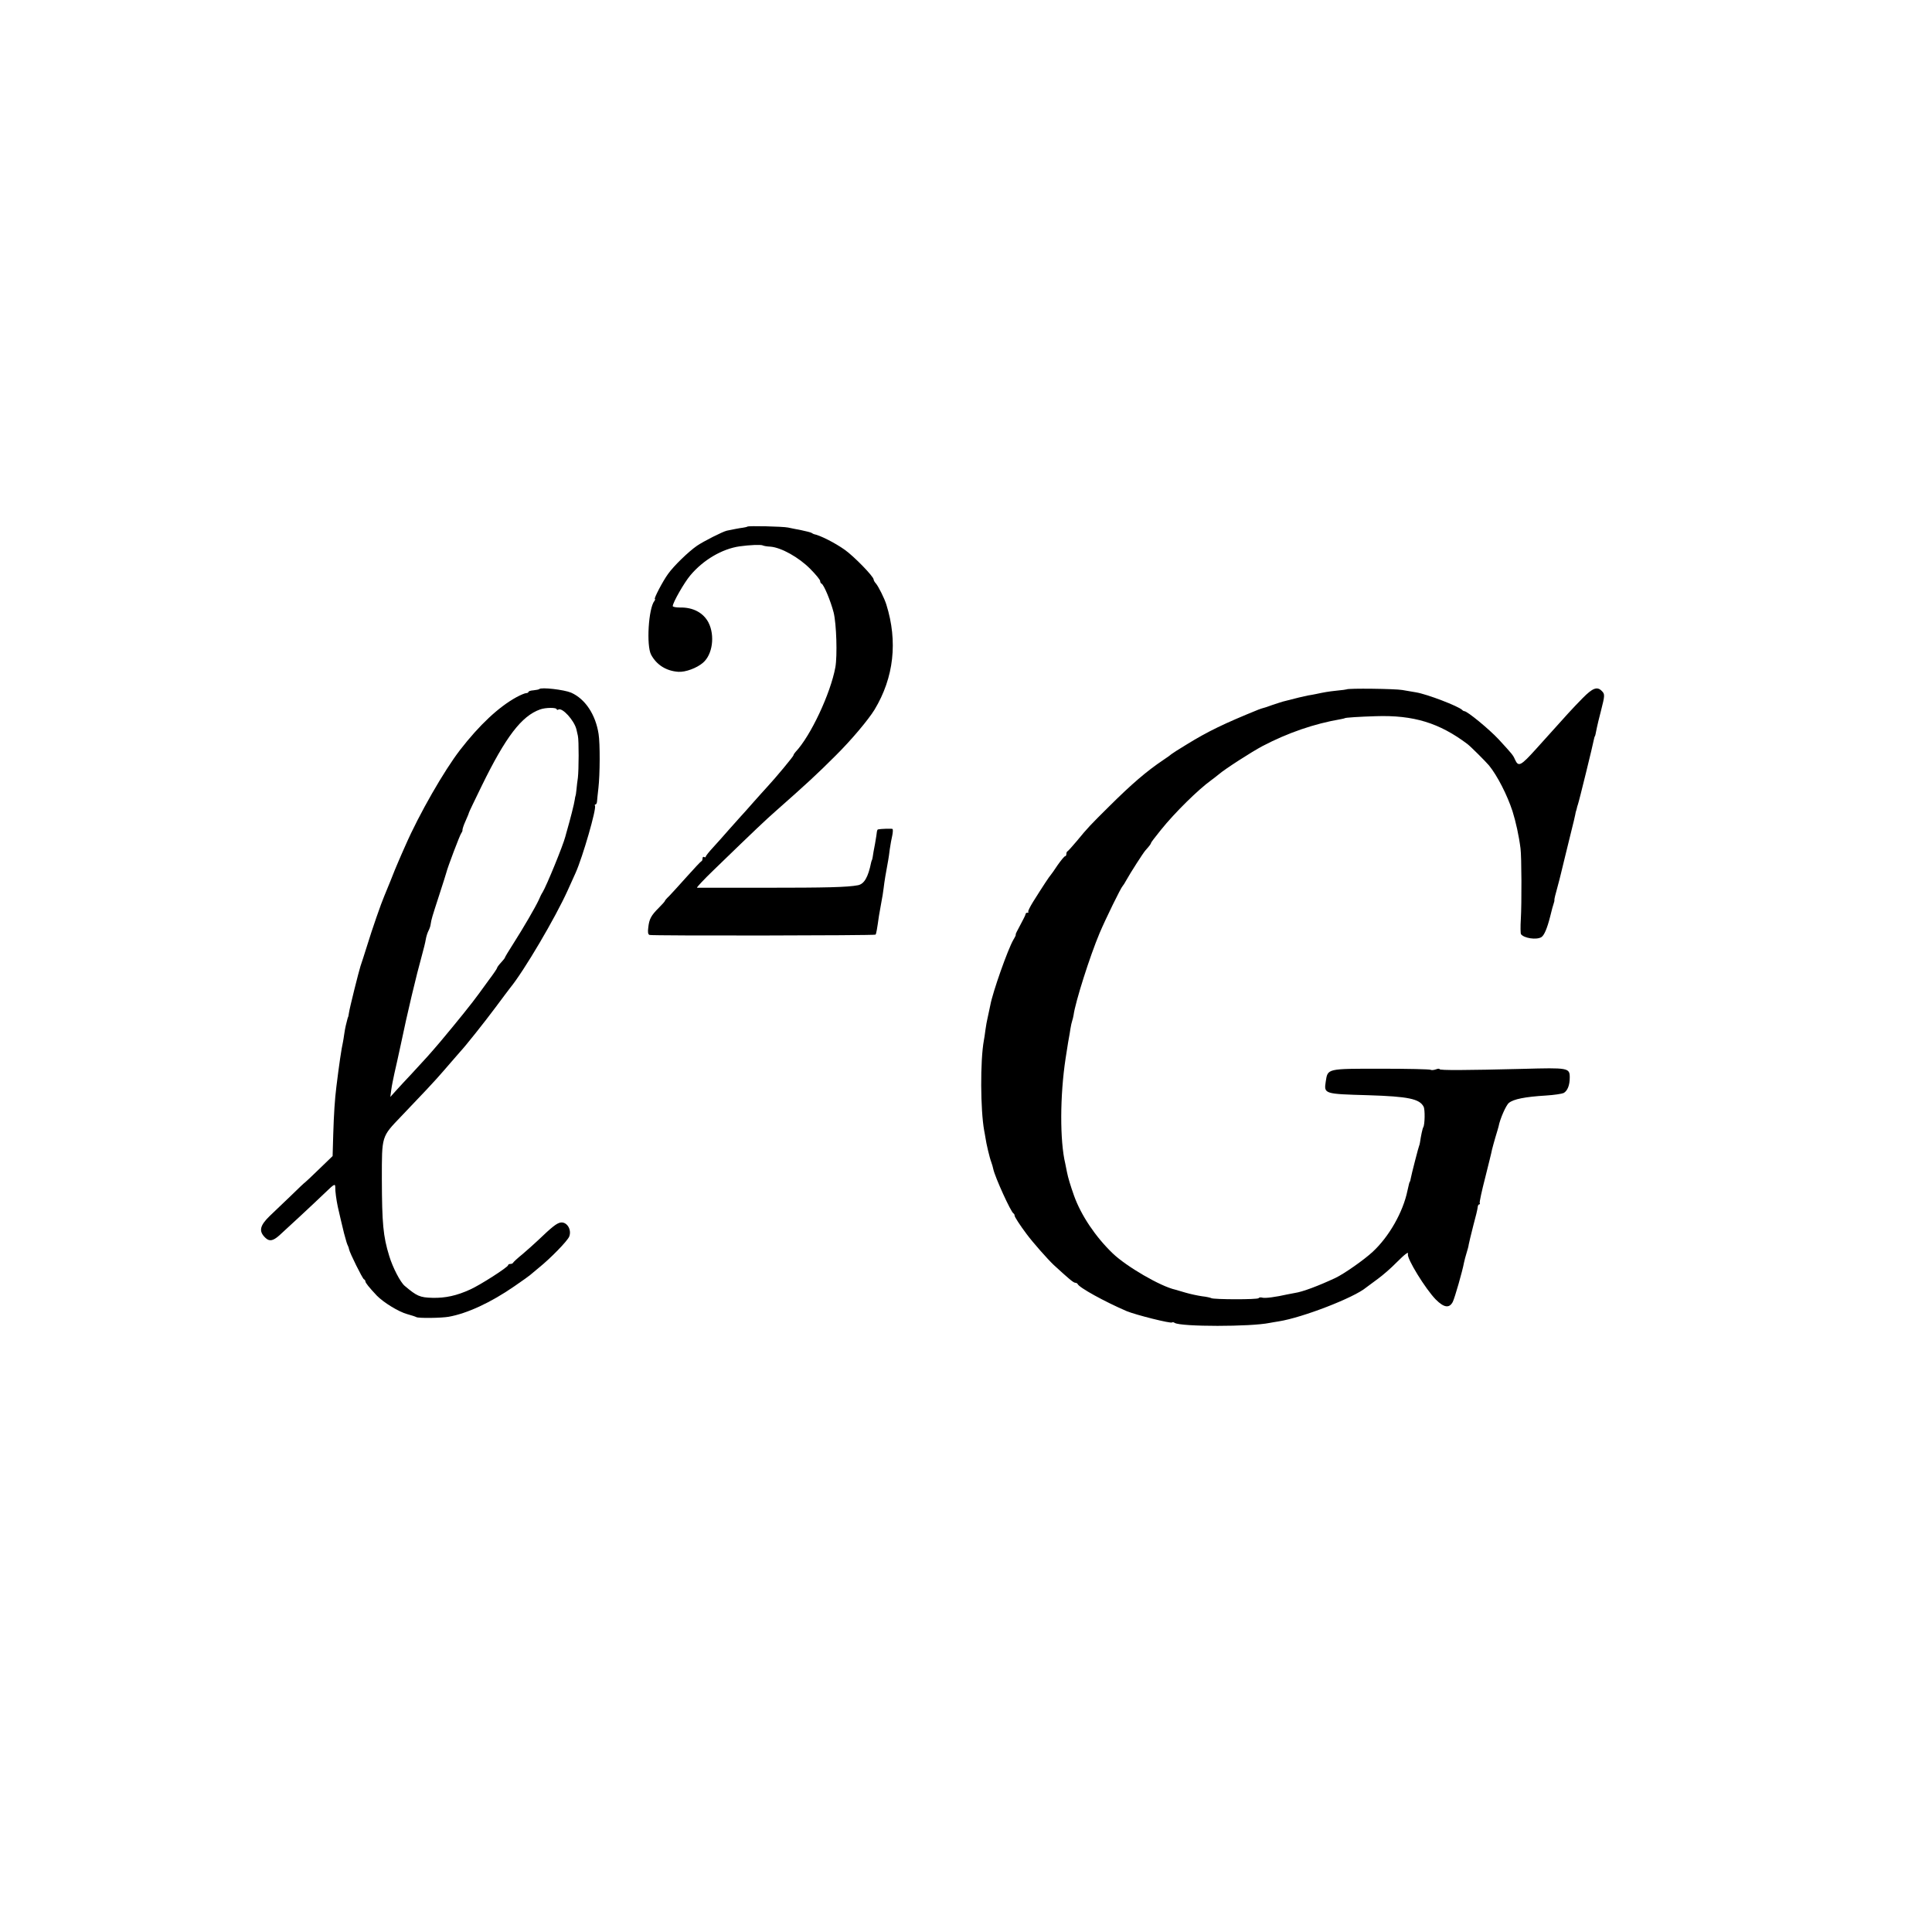
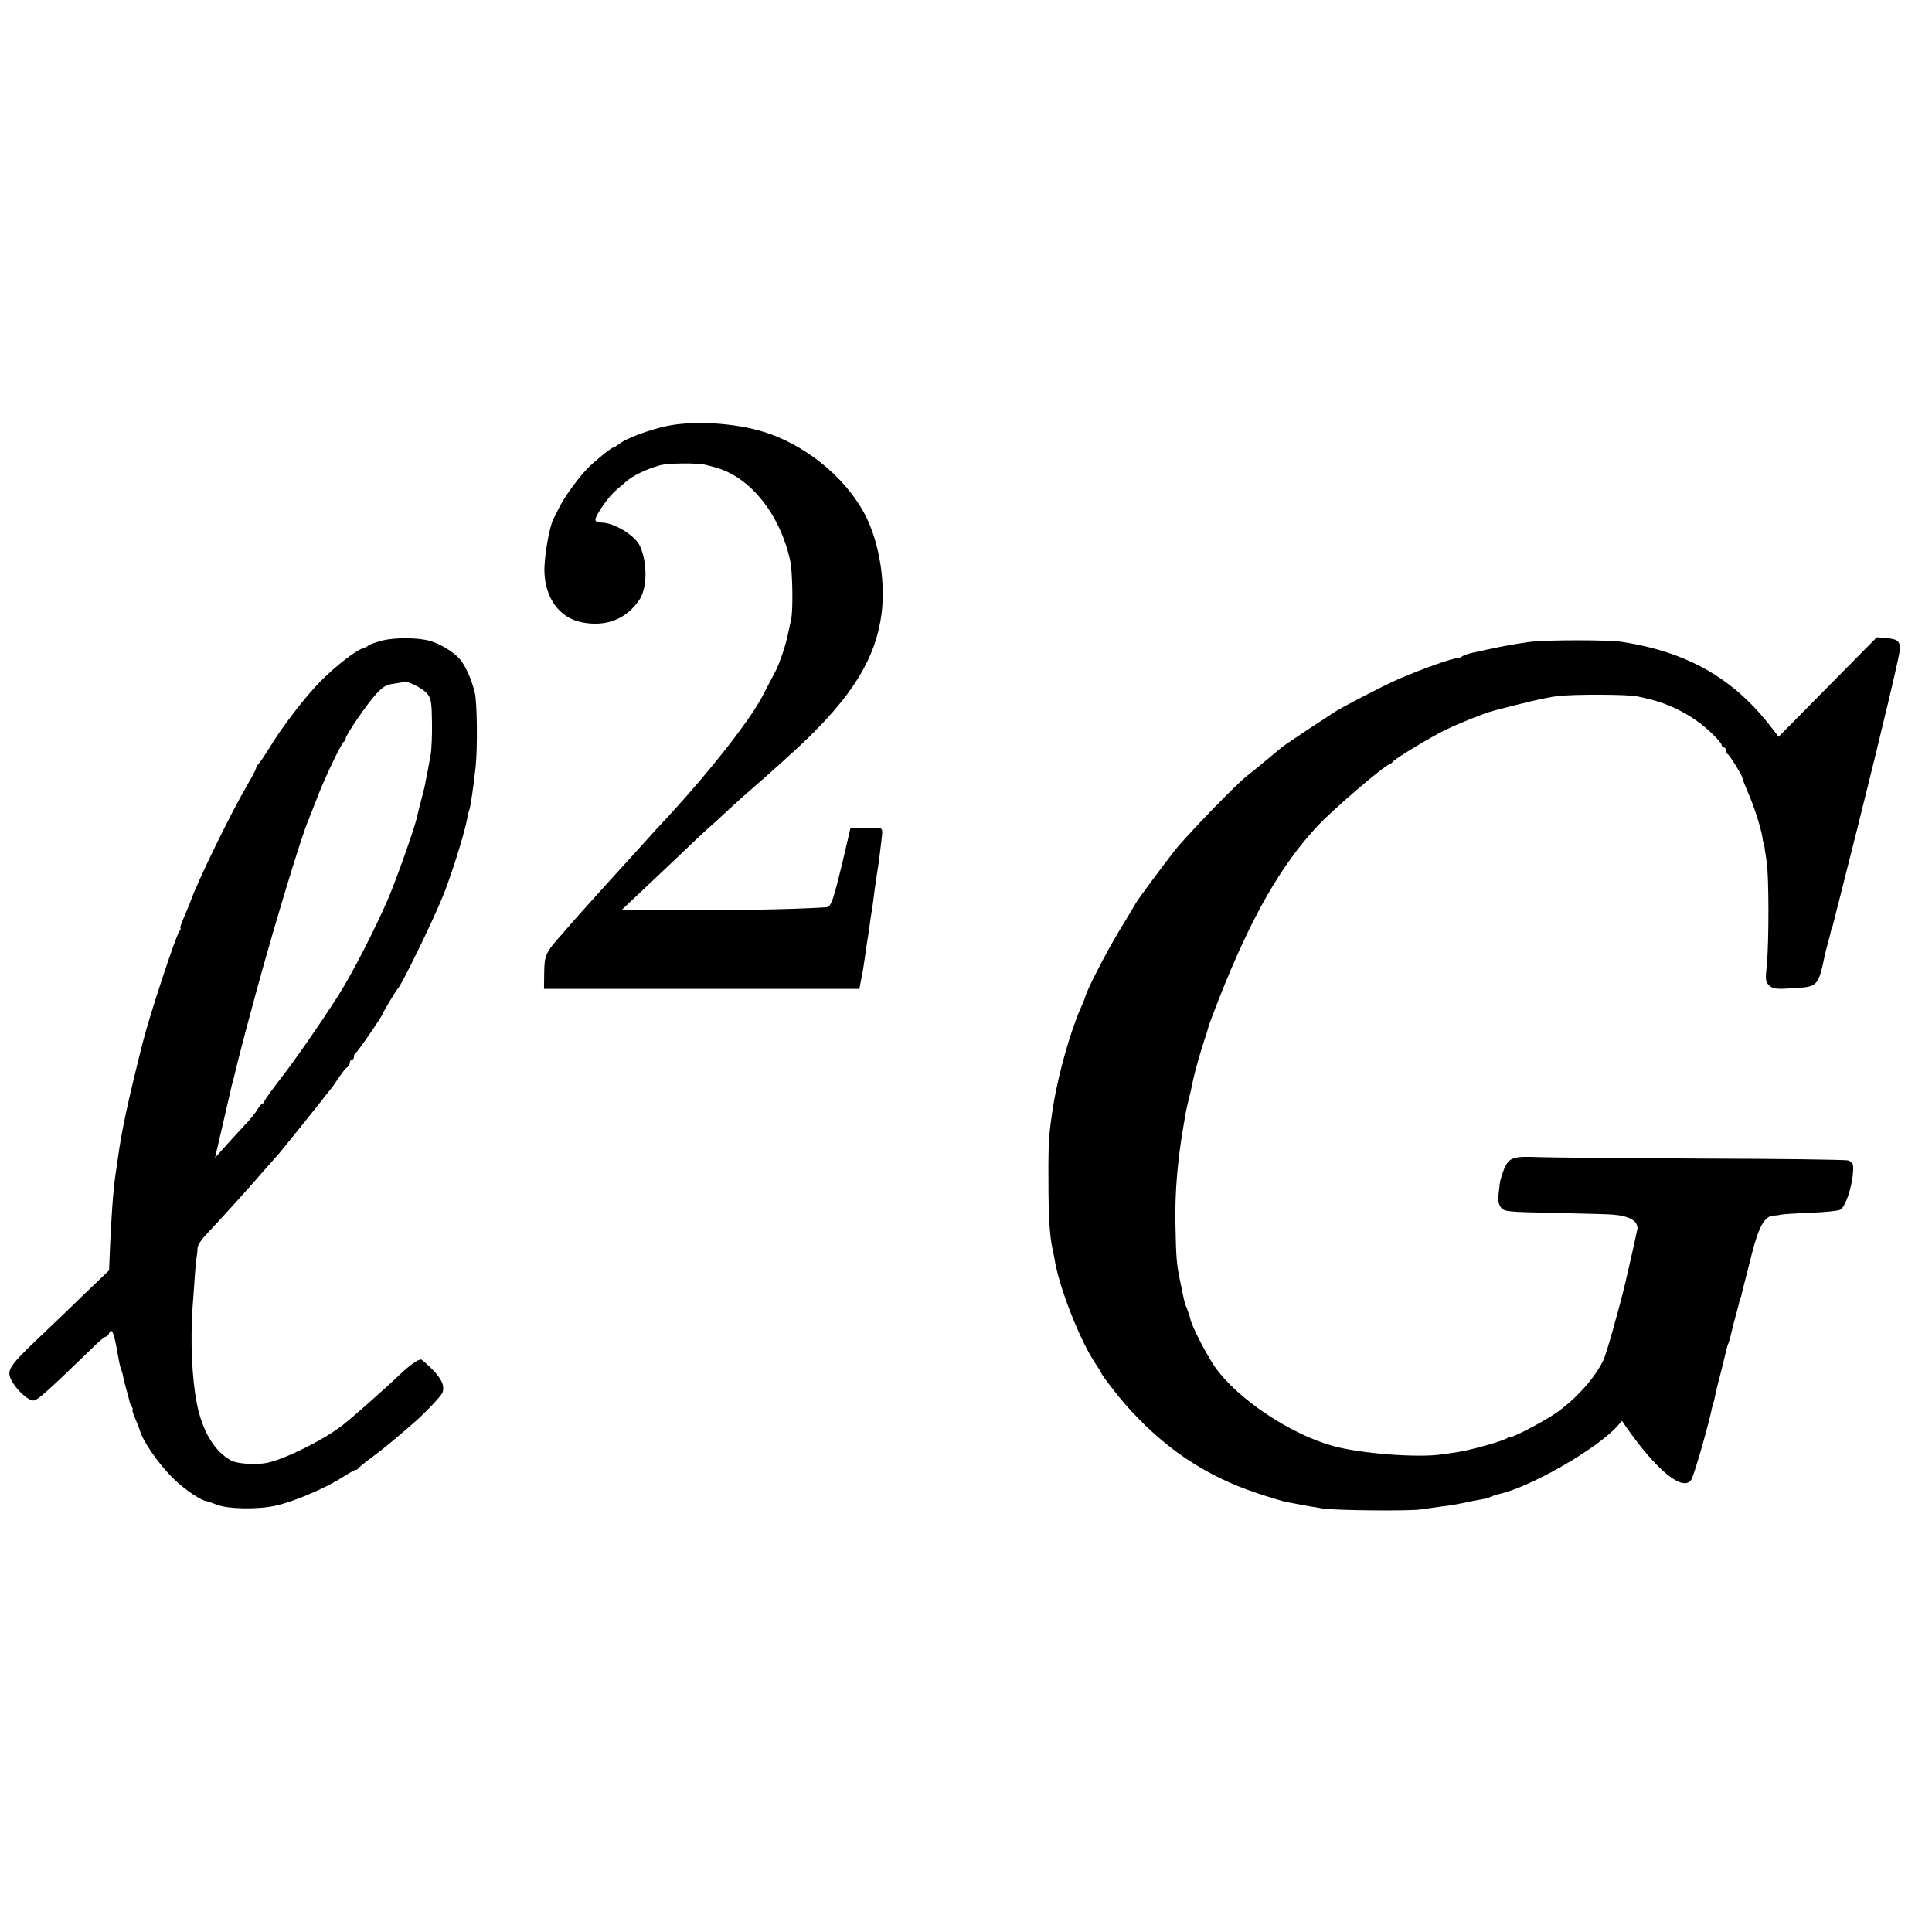
- <svg xmlns="http://www.w3.org/2000/svg" version="1.0" width="1232pt" height="1232pt" viewBox="0 0 1232 1232" preserveAspectRatio="xMidYMid meet">
-   <g transform="translate(0,1232) scale(0.1,-0.1)" fill="#000000" stroke="none">
-     <path d="M4766 8962 c-2 -2 -15 -5 -28 -7 -20 -2 -74 -13 -103 -19 -27 -6 -149 -68 -190 -96 -54 -37 -149 -129 -185 -180 -33 -45 -93 -160 -84 -160 3 0 2 -6 -3 -12 -38 -48 -52 -285 -21 -343 35 -65 97 -104 174 -109 45 -3 118 24 157 58 61 52 77 173 35 256 -33 63 -99 98 -182 96 -25 0 -46 4 -46 9 0 22 73 150 112 196 83 99 203 169 314 185 63 9 137 12 148 6 5 -3 27 -7 50 -8 69 -6 181 -69 252 -141 35 -35 64 -70 64 -78 0 -7 4 -15 9 -17 14 -5 58 -110 77 -184 18 -73 24 -275 11 -349 -31 -168 -158 -439 -254 -540 -7 -8 -13 -17 -13 -21 0 -7 -114 -144 -166 -200 -16 -17 -56 -62 -89 -99 -33 -38 -71 -80 -84 -94 -12 -14 -46 -52 -75 -84 -28 -32 -72 -82 -98 -110 -27 -29 -48 -56 -48 -60 0 -5 -4 -5 -10 -2 -5 3 -10 0 -10 -9 0 -8 -3 -16 -7 -18 -5 -1 -46 -46 -93 -98 -46 -52 -97 -107 -112 -123 -16 -15 -28 -29 -28 -32 0 -3 -18 -23 -39 -44 -49 -49 -61 -71 -67 -125 -4 -31 -2 -44 8 -48 18 -6 1435 -4 1441 2 5 5 10 36 22 120 3 19 10 58 15 85 6 28 12 69 15 93 4 36 14 98 29 177 2 11 7 43 10 70 4 28 11 67 16 88 4 20 5 39 1 41 -5 3 -76 1 -92 -3 -3 0 -6 -7 -7 -13 0 -7 -6 -42 -12 -78 -7 -36 -14 -74 -15 -85 -2 -11 -4 -20 -5 -20 -1 0 -3 -7 -5 -15 -19 -94 -44 -137 -84 -145 -68 -13 -204 -16 -591 -16 -234 0 -429 0 -435 0 -5 1 42 51 105 112 283 274 330 318 399 379 196 173 262 234 381 353 98 97 208 228 247 292 123 204 149 434 75 670 -12 39 -50 115 -67 135 -8 8 -14 20 -14 25 -2 21 -125 147 -184 189 -62 44 -156 92 -197 100 -3 1 -9 4 -15 8 -5 3 -35 11 -65 17 -30 6 -68 13 -85 17 -34 7 -253 12 -259 6z" />
-     <path d="M3439 7926 c-3 -3 -19 -6 -37 -8 -18 -1 -32 -6 -32 -10 0 -4 -7 -8 -15 -8 -8 0 -36 -12 -62 -26 -113 -62 -236 -177 -359 -336 -102 -132 -261 -409 -348 -608 -16 -36 -37 -83 -46 -105 -10 -22 -32 -76 -49 -120 -18 -44 -36 -89 -41 -100 -18 -41 -78 -213 -109 -315 -18 -58 -37 -116 -42 -130 -11 -34 -70 -269 -74 -300 -2 -14 -4 -25 -5 -25 -1 0 -3 -7 -5 -15 -2 -8 -7 -26 -10 -40 -3 -14 -8 -38 -10 -55 -2 -16 -6 -39 -8 -50 -9 -38 -25 -146 -42 -285 -10 -80 -16 -173 -20 -303 l-4 -139 -87 -84 c-47 -46 -88 -84 -89 -84 -2 0 -43 -39 -91 -86 -49 -47 -109 -104 -133 -127 -65 -63 -72 -98 -30 -139 26 -26 49 -22 89 13 34 30 233 215 294 274 58 56 64 59 64 33 -1 -22 7 -81 16 -123 4 -19 34 -147 40 -170 14 -53 20 -71 25 -80 3 -5 6 -16 7 -22 4 -22 86 -188 95 -191 5 -2 9 -8 9 -13 0 -9 24 -39 73 -91 43 -44 139 -103 194 -118 26 -7 53 -16 58 -19 13 -8 158 -6 205 2 119 21 270 91 419 194 53 36 98 69 101 72 3 3 28 24 55 46 75 60 184 172 195 200 17 45 -16 96 -56 89 -25 -5 -53 -27 -144 -114 -26 -25 -72 -65 -101 -90 -30 -24 -55 -48 -57 -52 -2 -5 -10 -8 -18 -8 -8 0 -14 -4 -14 -8 0 -12 -177 -126 -242 -155 -85 -39 -158 -55 -240 -53 -81 2 -100 11 -177 76 -28 23 -77 118 -99 191 -39 126 -46 208 -47 489 0 280 -3 269 123 401 171 179 187 197 227 241 22 25 63 71 90 103 28 32 55 63 60 69 33 35 154 187 224 281 45 61 87 116 93 124 89 108 290 450 368 623 23 51 46 102 51 113 45 101 134 409 123 427 -3 4 -1 8 3 8 5 0 9 8 10 18 0 9 5 49 9 87 10 86 11 284 1 345 -19 123 -85 223 -175 263 -45 19 -190 36 -203 23z m111 -129 c0 -4 5 -5 10 -2 25 16 102 -69 116 -127 2 -10 6 -28 9 -40 7 -28 6 -220 0 -268 -3 -19 -7 -53 -9 -75 -2 -22 -5 -40 -6 -40 -1 0 -3 -11 -5 -25 -2 -20 -31 -134 -49 -195 -2 -5 -6 -23 -11 -40 -15 -58 -120 -314 -145 -355 -6 -8 -17 -31 -25 -50 -21 -45 -95 -173 -162 -278 -29 -45 -53 -85 -53 -88 0 -3 -11 -17 -25 -32 -14 -15 -25 -30 -25 -34 0 -4 -23 -38 -51 -75 -27 -37 -58 -79 -67 -92 -41 -57 -141 -181 -246 -306 -69 -81 -91 -105 -179 -200 -36 -38 -82 -88 -102 -110 l-36 -40 6 45 c3 25 13 72 20 105 8 33 26 116 41 185 41 198 100 445 135 570 10 36 21 80 24 99 3 19 11 43 17 55 6 11 13 30 14 41 5 34 9 46 54 185 24 74 45 140 46 145 8 34 87 242 95 251 5 7 9 16 8 20 -1 5 7 31 19 57 12 27 22 51 22 54 0 3 37 80 82 172 153 313 254 445 372 487 36 13 106 13 106 1z" />
-     <path d="M8587 7924 c-1 -1 -29 -5 -62 -8 -57 -6 -78 -10 -135 -22 -14 -3 -36 -7 -50 -9 -21 -4 -76 -17 -160 -39 -8 -2 -37 -12 -65 -21 -27 -10 -54 -19 -60 -20 -5 -1 -19 -6 -30 -10 -219 -89 -321 -138 -459 -223 -50 -30 -93 -58 -96 -61 -3 -3 -25 -20 -50 -36 -109 -73 -204 -155 -347 -297 -118 -117 -135 -134 -208 -223 -28 -33 -53 -61 -57 -63 -5 -2 -8 -10 -8 -18 0 -8 -4 -14 -8 -14 -5 0 -26 -26 -48 -57 -21 -32 -41 -60 -44 -63 -6 -5 -51 -73 -113 -172 -19 -31 -33 -59 -30 -62 4 -3 1 -6 -5 -6 -7 0 -12 -4 -12 -9 0 -5 -16 -37 -34 -70 -19 -34 -32 -61 -29 -61 3 0 -4 -15 -15 -33 -35 -60 -132 -334 -147 -417 -3 -14 -7 -35 -10 -47 -3 -13 -7 -32 -9 -42 -3 -11 -8 -41 -12 -68 -3 -26 -8 -57 -10 -67 -24 -131 -22 -444 2 -576 3 -14 6 -34 8 -45 5 -37 27 -130 37 -155 5 -14 11 -34 13 -45 11 -52 113 -276 129 -283 4 -2 7 -8 7 -14 0 -8 34 -61 77 -118 40 -54 134 -160 172 -196 96 -88 126 -114 138 -114 6 0 13 -4 15 -8 8 -22 173 -113 313 -173 58 -24 281 -80 289 -72 3 3 10 2 17 -3 41 -25 485 -25 605 0 12 2 38 7 59 10 151 24 480 151 557 216 7 5 40 30 73 54 33 24 87 71 120 105 55 55 79 73 73 54 -8 -28 113 -224 178 -290 52 -52 86 -57 108 -15 13 26 62 197 72 252 3 14 10 41 16 60 6 19 13 44 14 55 2 11 15 65 29 120 15 55 28 108 28 118 1 9 5 17 10 17 4 0 6 4 3 8 -3 4 13 78 35 163 21 84 41 164 43 177 3 13 13 49 22 80 10 31 18 62 20 68 9 49 48 137 66 151 29 24 103 39 236 47 51 3 102 11 113 16 25 14 39 50 39 99 0 62 -9 63 -301 55 -362 -9 -529 -10 -529 -2 0 4 -11 4 -23 -1 -13 -5 -29 -6 -34 -3 -6 4 -148 7 -316 7 -347 0 -340 2 -353 -82 -12 -79 -11 -79 271 -87 255 -8 327 -23 353 -73 10 -18 8 -116 -2 -131 -5 -8 -15 -55 -21 -97 -2 -11 -4 -20 -5 -20 -2 0 -50 -186 -54 -210 -2 -11 -4 -20 -5 -20 -3 0 -7 -17 -16 -58 -28 -136 -117 -293 -222 -390 -55 -51 -182 -140 -237 -166 -109 -51 -210 -89 -259 -96 -12 -2 -33 -6 -47 -9 -75 -17 -143 -26 -160 -21 -10 3 -21 2 -24 -3 -6 -10 -287 -9 -302 0 -5 3 -31 9 -59 12 -27 4 -75 14 -105 23 -30 9 -59 17 -65 19 -95 21 -313 148 -400 232 -110 106 -201 242 -246 367 -24 68 -38 115 -45 150 -4 22 -9 47 -11 55 -35 145 -34 434 2 670 3 19 8 51 11 70 3 19 7 46 10 60 3 14 7 41 10 60 3 19 8 42 11 50 3 8 7 25 9 37 11 83 104 376 166 523 39 92 136 290 147 300 3 3 15 21 25 40 23 42 105 170 120 187 28 31 36 43 36 48 0 3 28 40 63 83 89 111 239 258 321 317 15 11 37 28 49 38 38 33 209 143 277 179 162 85 331 143 500 172 14 3 25 5 25 6 0 4 98 10 198 13 241 8 406 -43 585 -178 21 -16 115 -110 137 -136 53 -65 116 -188 150 -292 21 -67 41 -157 51 -237 7 -51 8 -351 2 -452 -3 -47 -2 -90 1 -95 19 -26 99 -38 130 -19 18 11 37 56 56 131 9 39 20 77 23 85 3 8 5 18 4 21 -1 4 7 38 18 76 10 37 21 79 24 93 8 32 39 162 66 270 12 47 23 94 25 105 2 11 4 22 6 25 1 3 3 10 4 15 1 6 4 17 7 25 6 14 97 385 103 419 2 9 4 16 5 16 2 0 5 14 13 55 3 14 14 62 26 107 25 98 26 107 5 127 -29 30 -58 19 -122 -46 -74 -76 -73 -75 -295 -322 -100 -111 -114 -118 -136 -70 -13 30 -17 34 -105 130 -61 65 -198 178 -218 179 -3 0 -10 3 -14 8 -25 24 -222 100 -294 112 -19 3 -59 10 -88 15 -44 8 -346 12 -355 4z" />
+ <svg xmlns="http://www.w3.org/2000/svg" version="1.0" width="928pt" height="928pt" viewBox="0 0 928 928" preserveAspectRatio="xMidYMid meet">
+   <g transform="translate(0,928) scale(0.1,-0.1)" fill="#000000" stroke="none">
+     <path d="M3200 7233 c-80 -17 -191 -58 -224 -84 -13 -10 -27 -19 -31 -19 -8 0 -88 -64 -120 -97 -39 -38 -112 -137 -135 -183 -12 -25 -27 -53 -32 -63 -20 -40 -45 -185 -43 -254 4 -127 73 -221 179 -242 118 -24 217 16 279 111 36 57 37 176 1 255 -23 51 -125 113 -185 113 -18 0 -29 5 -29 14 0 21 64 113 101 143 17 15 37 31 43 37 34 31 101 63 166 81 41 11 183 12 220 2 8 -2 29 -7 45 -12 168 -45 312 -224 361 -450 11 -51 14 -238 4 -280 -5 -22 -11 -51 -14 -65 -12 -61 -42 -149 -64 -190 -13 -25 -42 -79 -63 -120 -63 -117 -249 -354 -445 -567 -47 -50 -93 -100 -102 -111 -9 -10 -53 -59 -97 -107 -44 -48 -89 -98 -101 -111 -12 -13 -52 -58 -90 -100 -38 -42 -77 -86 -87 -98 -10 -12 -28 -32 -40 -46 -76 -85 -82 -99 -83 -182 l-1 -78 757 0 758 0 7 38 c9 42 10 49 19 111 3 23 8 55 10 70 3 14 7 46 11 71 3 25 8 56 10 70 3 14 7 44 10 67 3 24 9 73 15 110 6 38 13 84 15 103 2 19 7 56 10 83 5 35 3 47 -7 48 -7 1 -42 1 -78 2 l-65 0 -17 -74 c-65 -277 -74 -305 -100 -307 -172 -11 -474 -16 -837 -13 l-144 1 40 38 c22 20 110 104 196 185 85 81 165 157 178 168 13 11 47 41 74 67 28 26 83 77 124 112 41 36 82 72 91 80 9 8 54 49 100 90 275 248 401 433 439 647 31 168 -4 387 -82 526 -97 173 -284 322 -477 382 -141 44 -339 56 -470 28z" />
+     <path d="M1835 6203 c-33 -9 -62 -19 -65 -23 -3 -4 -15 -10 -27 -14 -35 -11 -132 -86 -202 -157 -71 -71 -187 -221 -246 -320 -22 -35 -45 -70 -52 -77 -7 -7 -13 -17 -13 -22 0 -5 -19 -41 -43 -82 -77 -131 -241 -467 -272 -558 -1 -3 -6 -16 -12 -30 -6 -14 -18 -42 -26 -62 -9 -21 -13 -38 -10 -38 3 0 1 -6 -5 -12 -17 -21 -144 -406 -177 -538 -70 -278 -101 -421 -119 -555 -3 -22 -8 -56 -11 -75 -11 -69 -23 -238 -29 -408 l-2 -54 -116 -111 c-63 -62 -167 -161 -231 -222 -133 -127 -146 -148 -123 -193 25 -49 82 -101 108 -99 19 1 71 48 300 270 21 20 43 37 47 37 5 0 12 7 15 16 11 28 22 6 35 -65 16 -89 17 -93 24 -111 3 -8 8 -26 10 -40 3 -14 11 -43 17 -65 6 -22 12 -44 13 -50 1 -5 6 -16 10 -22 5 -7 6 -13 3 -13 -3 0 3 -20 14 -45 11 -25 20 -49 21 -53 12 -51 92 -167 165 -237 51 -50 136 -107 159 -106 2 0 21 -7 42 -15 52 -22 193 -26 283 -7 86 18 238 82 323 136 31 20 61 37 66 37 5 0 11 3 13 8 2 4 30 27 63 51 49 36 115 90 202 166 56 49 134 131 139 147 10 33 -4 64 -51 112 -25 25 -49 46 -53 46 -16 -1 -54 -28 -99 -70 -77 -74 -235 -213 -278 -246 -88 -69 -273 -161 -360 -180 -49 -11 -143 -6 -173 10 -81 42 -141 142 -167 277 -23 120 -31 294 -20 459 10 148 16 226 20 245 2 11 4 29 4 41 1 12 16 37 34 56 107 115 206 224 287 318 36 41 68 77 71 80 4 4 180 222 242 302 11 12 31 41 45 63 15 22 32 44 39 48 7 4 13 15 13 22 0 8 5 15 10 15 6 0 10 6 10 14 0 8 4 16 8 18 9 3 132 183 132 192 0 5 62 108 70 116 20 20 164 315 216 442 41 100 107 310 119 380 3 17 7 34 9 37 5 7 22 124 31 211 9 86 7 305 -4 351 -15 64 -45 132 -73 164 -27 32 -93 72 -140 86 -59 17 -170 18 -233 2z m218 -256 c18 -23 21 -43 22 -138 1 -61 -2 -132 -7 -158 -4 -25 -11 -57 -13 -71 -3 -14 -8 -38 -11 -55 -2 -16 -12 -55 -20 -85 -8 -30 -17 -66 -20 -80 -10 -51 -97 -296 -140 -398 -63 -146 -172 -358 -238 -462 -83 -130 -207 -310 -276 -398 -44 -57 -80 -107 -80 -112 0 -6 -4 -10 -8 -10 -4 0 -15 -12 -24 -27 -9 -16 -32 -44 -50 -64 -18 -19 -61 -65 -94 -102 l-61 -68 39 168 c21 92 40 175 42 183 3 8 16 60 29 115 27 106 37 144 93 350 85 310 206 708 241 795 4 8 7 17 8 20 1 3 5 14 10 25 4 11 21 54 37 95 36 90 110 244 120 248 5 2 8 8 8 14 0 17 105 170 149 217 31 33 48 43 83 47 23 3 44 7 46 9 11 10 97 -33 115 -58z" />
+     <path d="M8779 5980 l-236 -239 -36 47 c-179 233 -403 361 -717 409 -62 10 -360 10 -440 0 -52 -6 -171 -28 -225 -41 -5 -2 -28 -6 -50 -11 -22 -4 -46 -13 -54 -19 -8 -6 -16 -10 -18 -8 -9 7 -169 -49 -288 -101 -68 -29 -281 -140 -309 -160 -6 -4 -61 -40 -122 -80 -61 -41 -118 -79 -125 -85 -100 -83 -156 -129 -167 -137 -52 -39 -295 -291 -350 -361 -60 -77 -174 -231 -185 -250 -7 -12 -44 -75 -84 -140 -63 -105 -153 -281 -159 -309 -1 -5 -11 -30 -22 -55 -48 -105 -108 -317 -132 -466 -22 -136 -25 -177 -24 -364 0 -179 6 -268 20 -331 3 -13 7 -33 9 -45 20 -133 123 -396 199 -507 14 -21 26 -40 26 -43 0 -6 75 -104 110 -144 185 -212 387 -349 641 -433 57 -19 120 -38 139 -42 19 -3 44 -8 55 -10 20 -4 59 -11 120 -21 55 -9 419 -13 470 -4 28 4 73 10 100 14 51 6 62 8 152 27 29 5 56 10 60 11 5 0 15 4 24 9 9 4 27 10 40 13 146 31 466 214 566 324 l24 27 17 -25 c149 -214 277 -318 316 -257 13 19 88 281 100 348 3 13 5 24 7 24 1 0 3 9 5 20 2 11 12 56 24 100 11 44 23 91 26 105 9 37 10 44 17 60 5 13 14 49 22 85 2 6 8 30 15 55 7 25 14 52 15 60 2 8 4 15 5 15 1 0 3 7 5 15 1 8 13 53 25 100 12 47 23 90 24 95 34 134 62 184 105 186 9 0 25 2 36 5 11 2 75 6 142 9 68 2 131 9 142 14 30 17 67 142 62 213 -1 9 -11 20 -23 24 -12 4 -333 8 -713 9 -379 2 -729 5 -776 7 -120 5 -140 -2 -163 -54 -10 -24 -20 -56 -22 -73 -2 -16 -5 -44 -7 -61 -3 -19 2 -40 12 -53 16 -21 25 -22 256 -27 132 -3 258 -6 280 -8 81 -6 124 -31 120 -69 -3 -17 -34 -156 -60 -267 -29 -120 -89 -333 -102 -360 -40 -87 -134 -192 -233 -260 -65 -44 -220 -124 -220 -113 0 5 -4 3 -8 -3 -8 -12 -182 -61 -247 -70 -22 -3 -53 -8 -70 -10 -117 -17 -389 4 -520 40 -206 56 -462 227 -569 380 -42 61 -113 198 -119 233 -2 10 -9 30 -15 46 -7 15 -14 38 -16 50 -3 12 -10 45 -15 72 -19 88 -22 117 -25 286 -3 151 10 304 38 467 3 17 8 47 11 65 3 17 10 48 15 67 5 19 12 49 15 65 3 17 12 55 20 85 9 30 17 62 20 70 2 8 11 37 20 64 9 26 18 56 20 65 2 9 26 72 53 141 153 387 297 638 472 824 73 78 313 284 344 295 6 2 13 7 16 12 9 14 184 120 255 154 62 30 183 79 225 90 126 34 262 66 308 71 73 10 347 9 387 -1 17 -4 35 -8 40 -9 119 -26 234 -87 319 -170 25 -24 46 -49 46 -55 0 -6 5 -11 10 -11 6 0 10 -6 10 -14 0 -8 4 -16 8 -18 10 -4 72 -105 72 -117 0 -4 13 -37 28 -72 27 -61 62 -171 68 -214 1 -11 3 -20 4 -20 2 0 4 -11 16 -95 11 -72 11 -382 1 -490 -8 -79 -7 -87 12 -104 17 -16 32 -18 111 -13 123 7 123 8 156 162 1 6 7 30 14 55 7 25 14 52 15 60 2 8 4 15 5 15 1 0 3 7 14 50 2 11 9 38 15 60 134 527 241 963 287 1173 20 88 12 102 -57 107 l-44 4 -236 -239z" />
  </g>
</svg>
